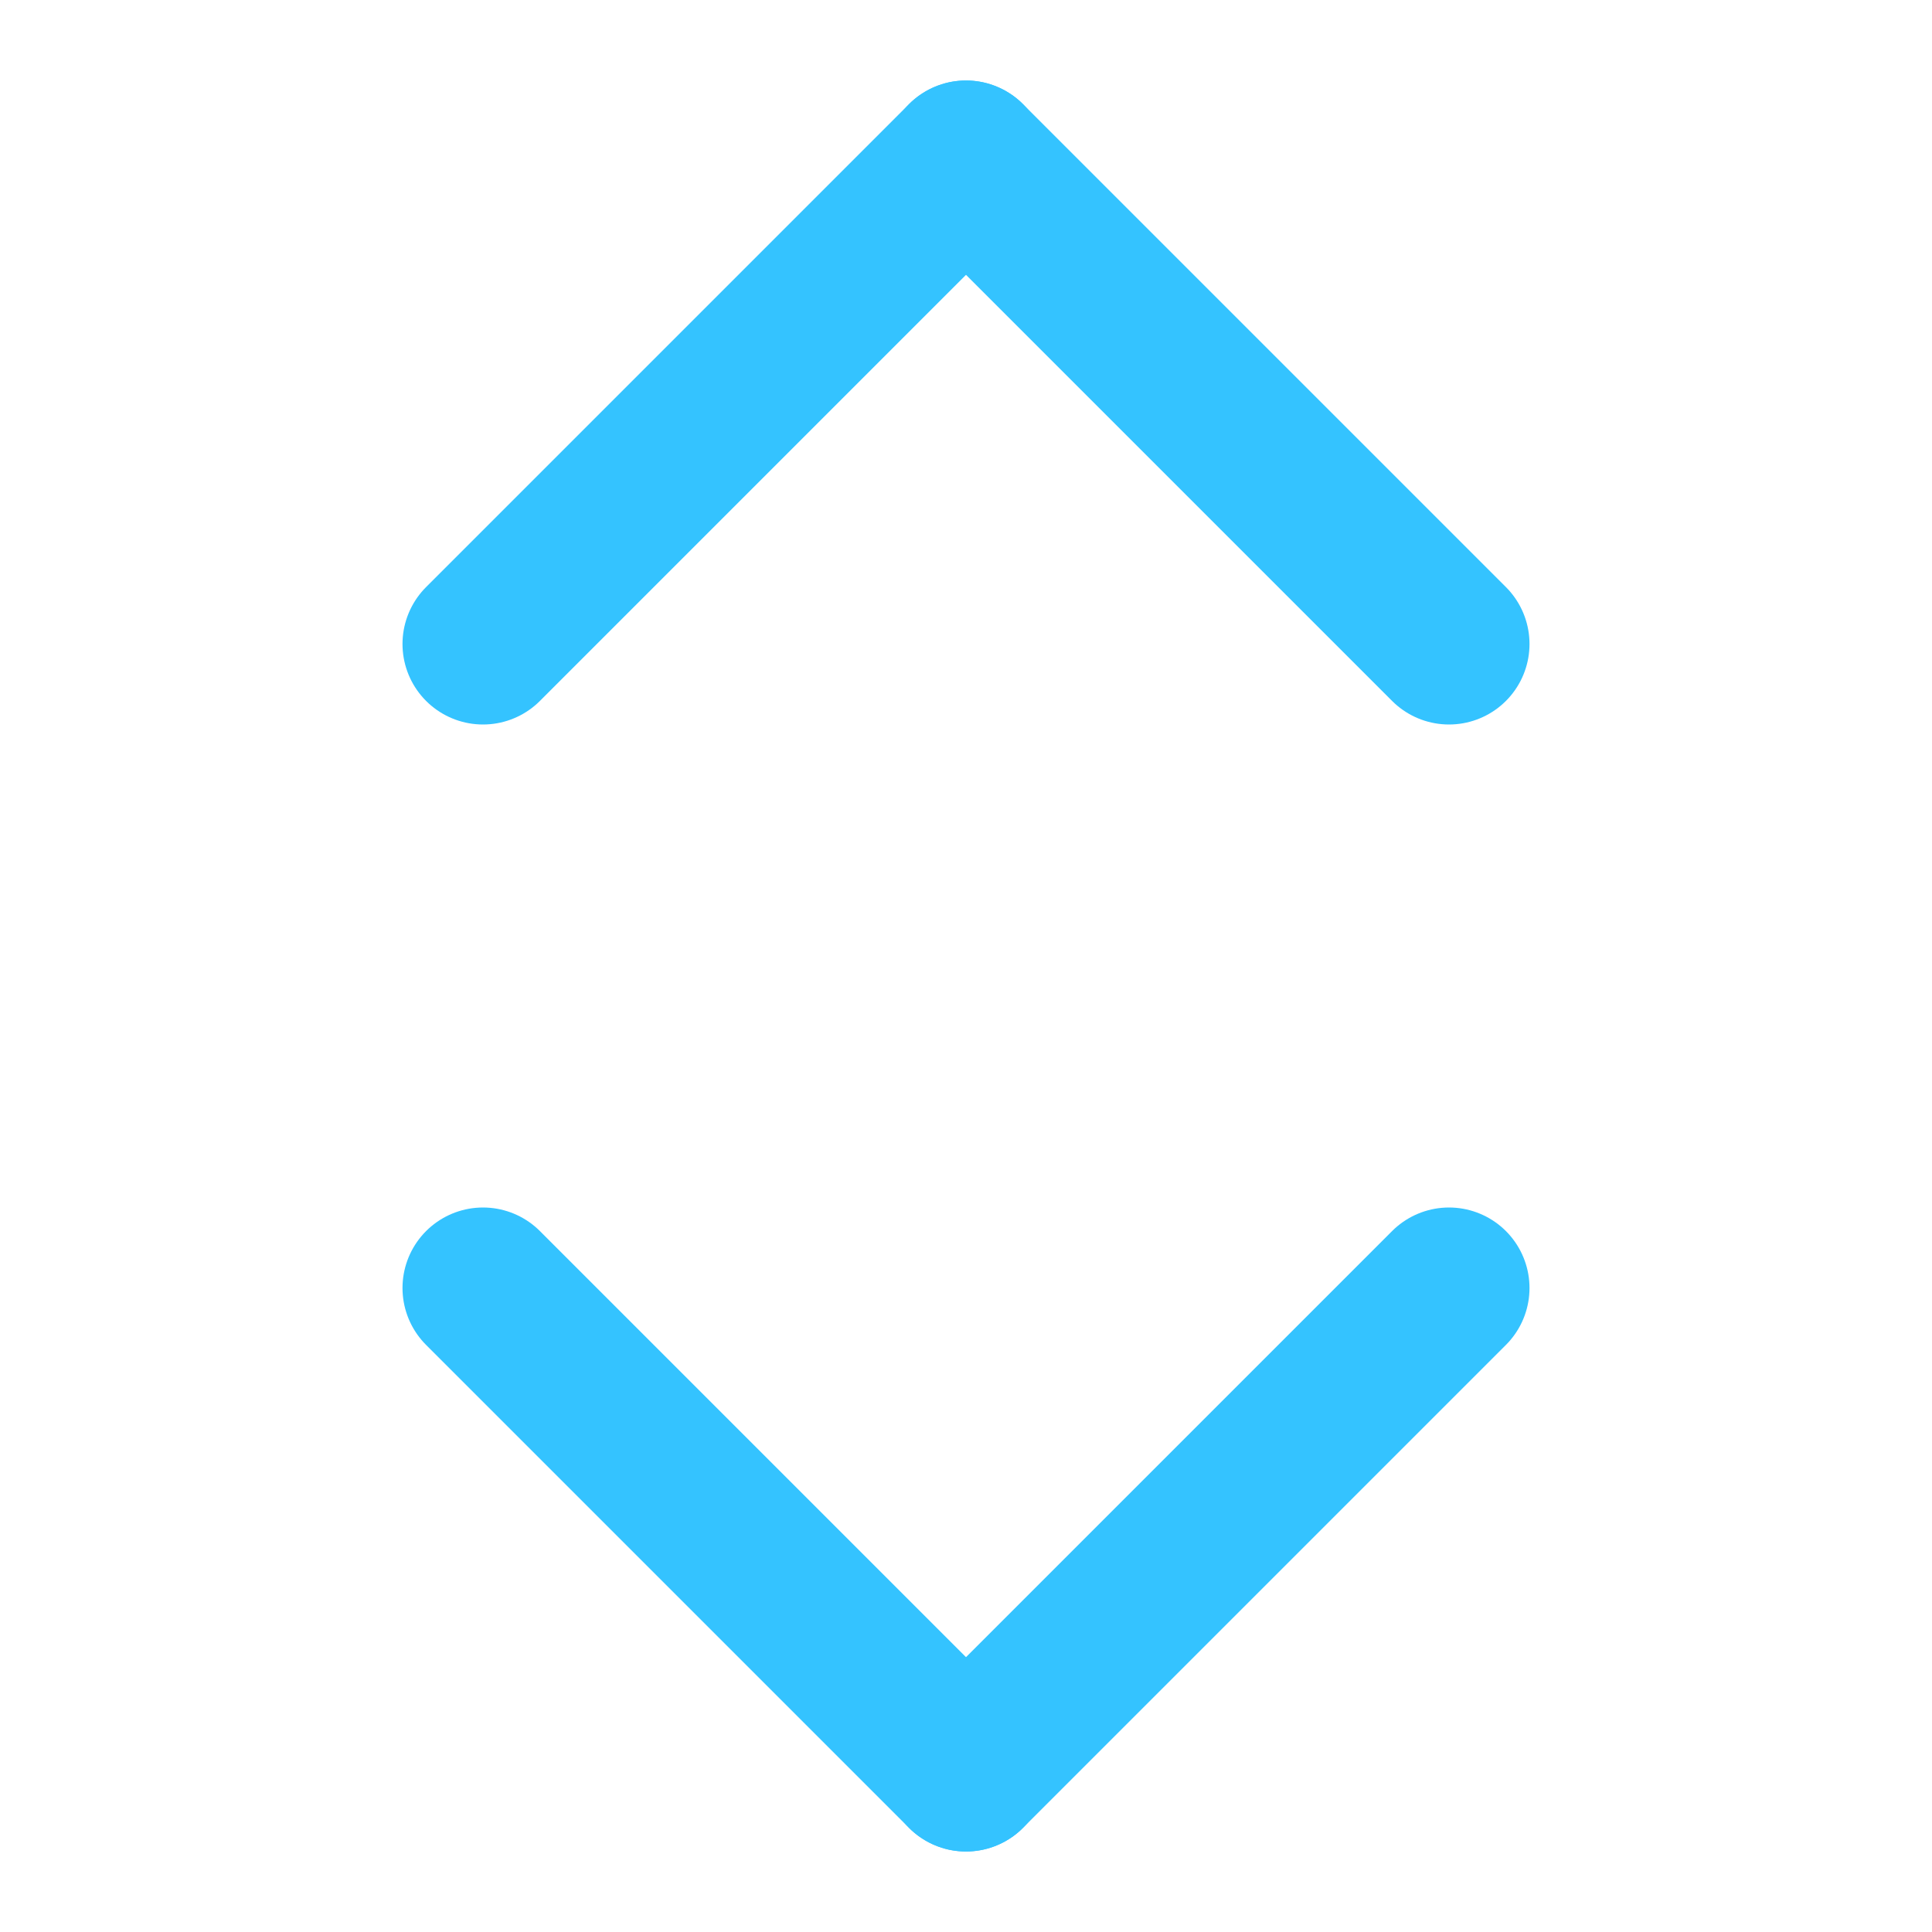
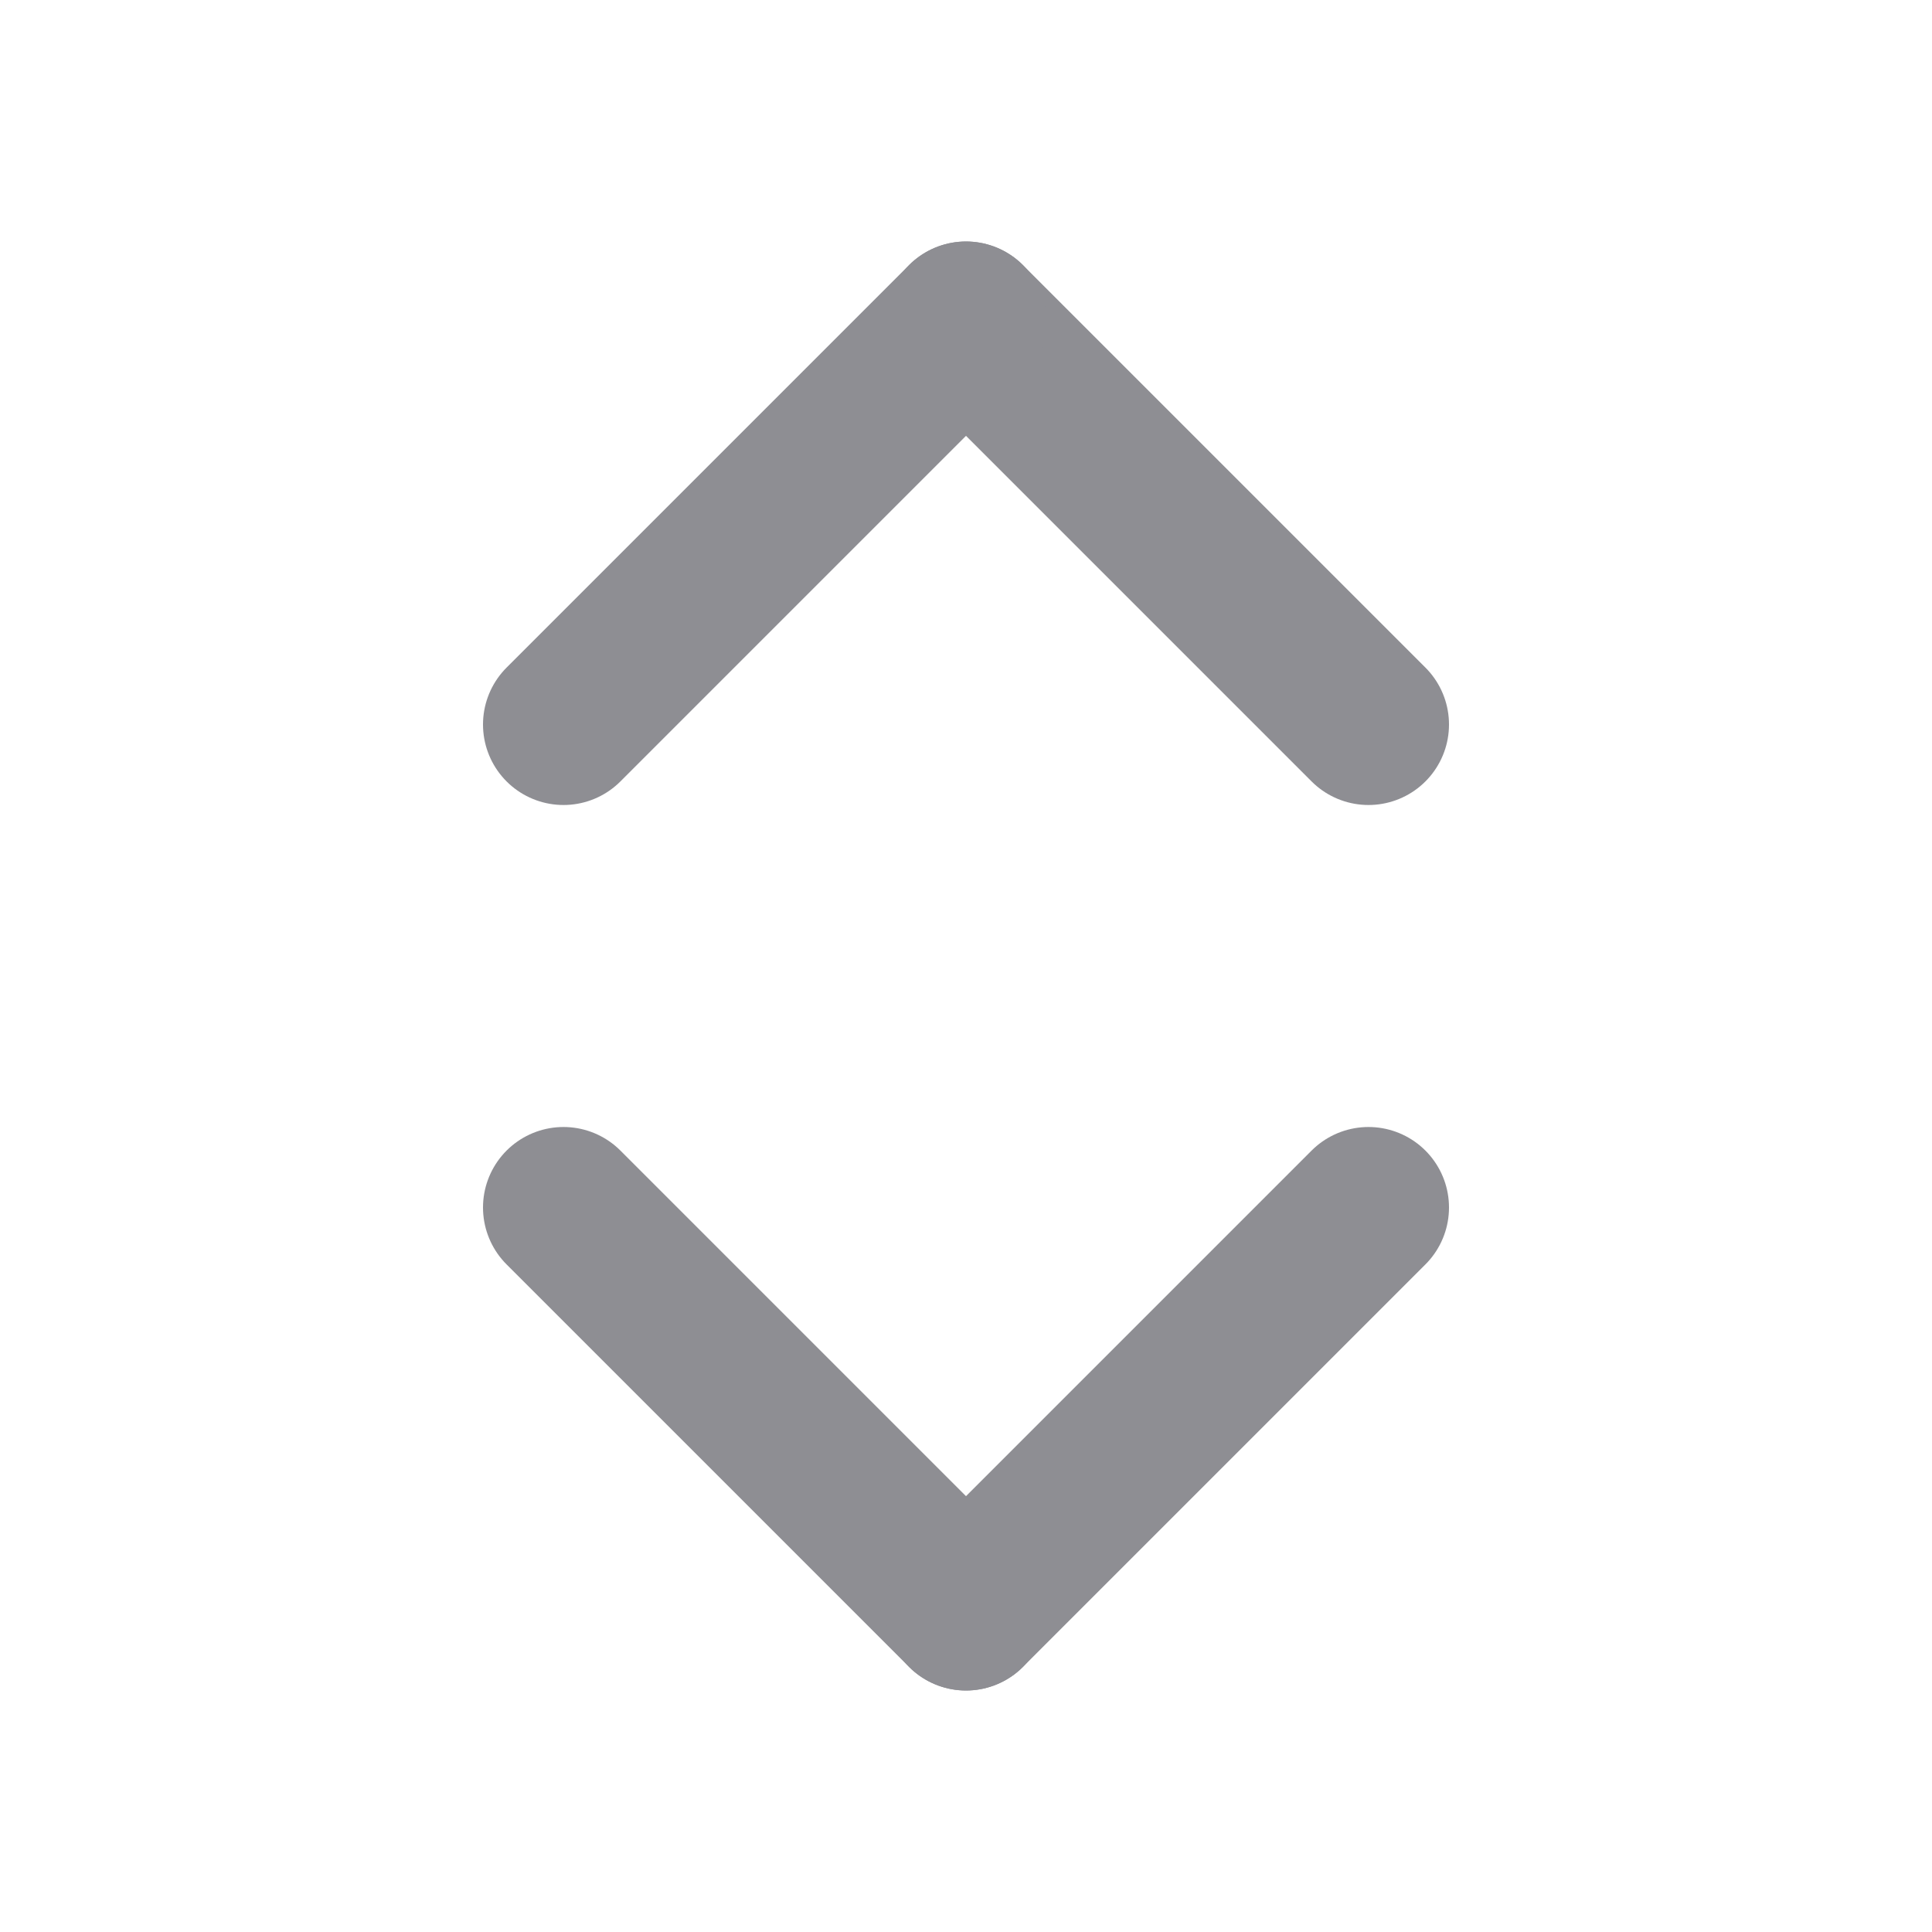
<svg xmlns="http://www.w3.org/2000/svg" width="12px" height="12px" viewBox="0 0 12 12" version="1.1">
  <defs />
  <g id="Sequence-Copy-2" stroke="none" stroke-width="1" fill="none" fill-rule="evenodd" stroke-linecap="round">
-     <path d="M6,11 L3,8" id="Line-8" stroke="#34C3FF" />
-     <path d="M9,4 L6,1" id="Line-8-Copy" stroke="#34C3FF" />
-     <path d="M9,11 L6,8" id="Line-8" stroke="#34C3FF" transform="translate(7.5, 9.5) scale(-1, 1) translate(-7.5, -9.5) " />
-     <path d="M6,4 L3,1" id="Line-8-Copy-2" stroke="#34C3FF" transform="translate(4.5, 2.5) scale(-1, 1) translate(-4.5, -2.5) " />
+     <path d="M6,10 L3.5,7.5" id="Line-8" stroke="#8E8E93" />
+     <path d="M8.5,4.5 L6,2" id="Line-8-Copy" stroke="#8E8E93" />
+     <path d="M9,10 L6.5,7.5" id="Line-8" stroke="#8E8E93" transform="translate(7.5, 8.5) scale(-1, 1) translate(-7.5, -8.5) " />
+     <path d="M6,4.5 L3.5,2" id="Line-8-Copy-2" stroke="#8E8E93" transform="translate(4.75, 3.25) scale(-1, 1) translate(-4.75, -3.25) " />
  </g>
</svg>
